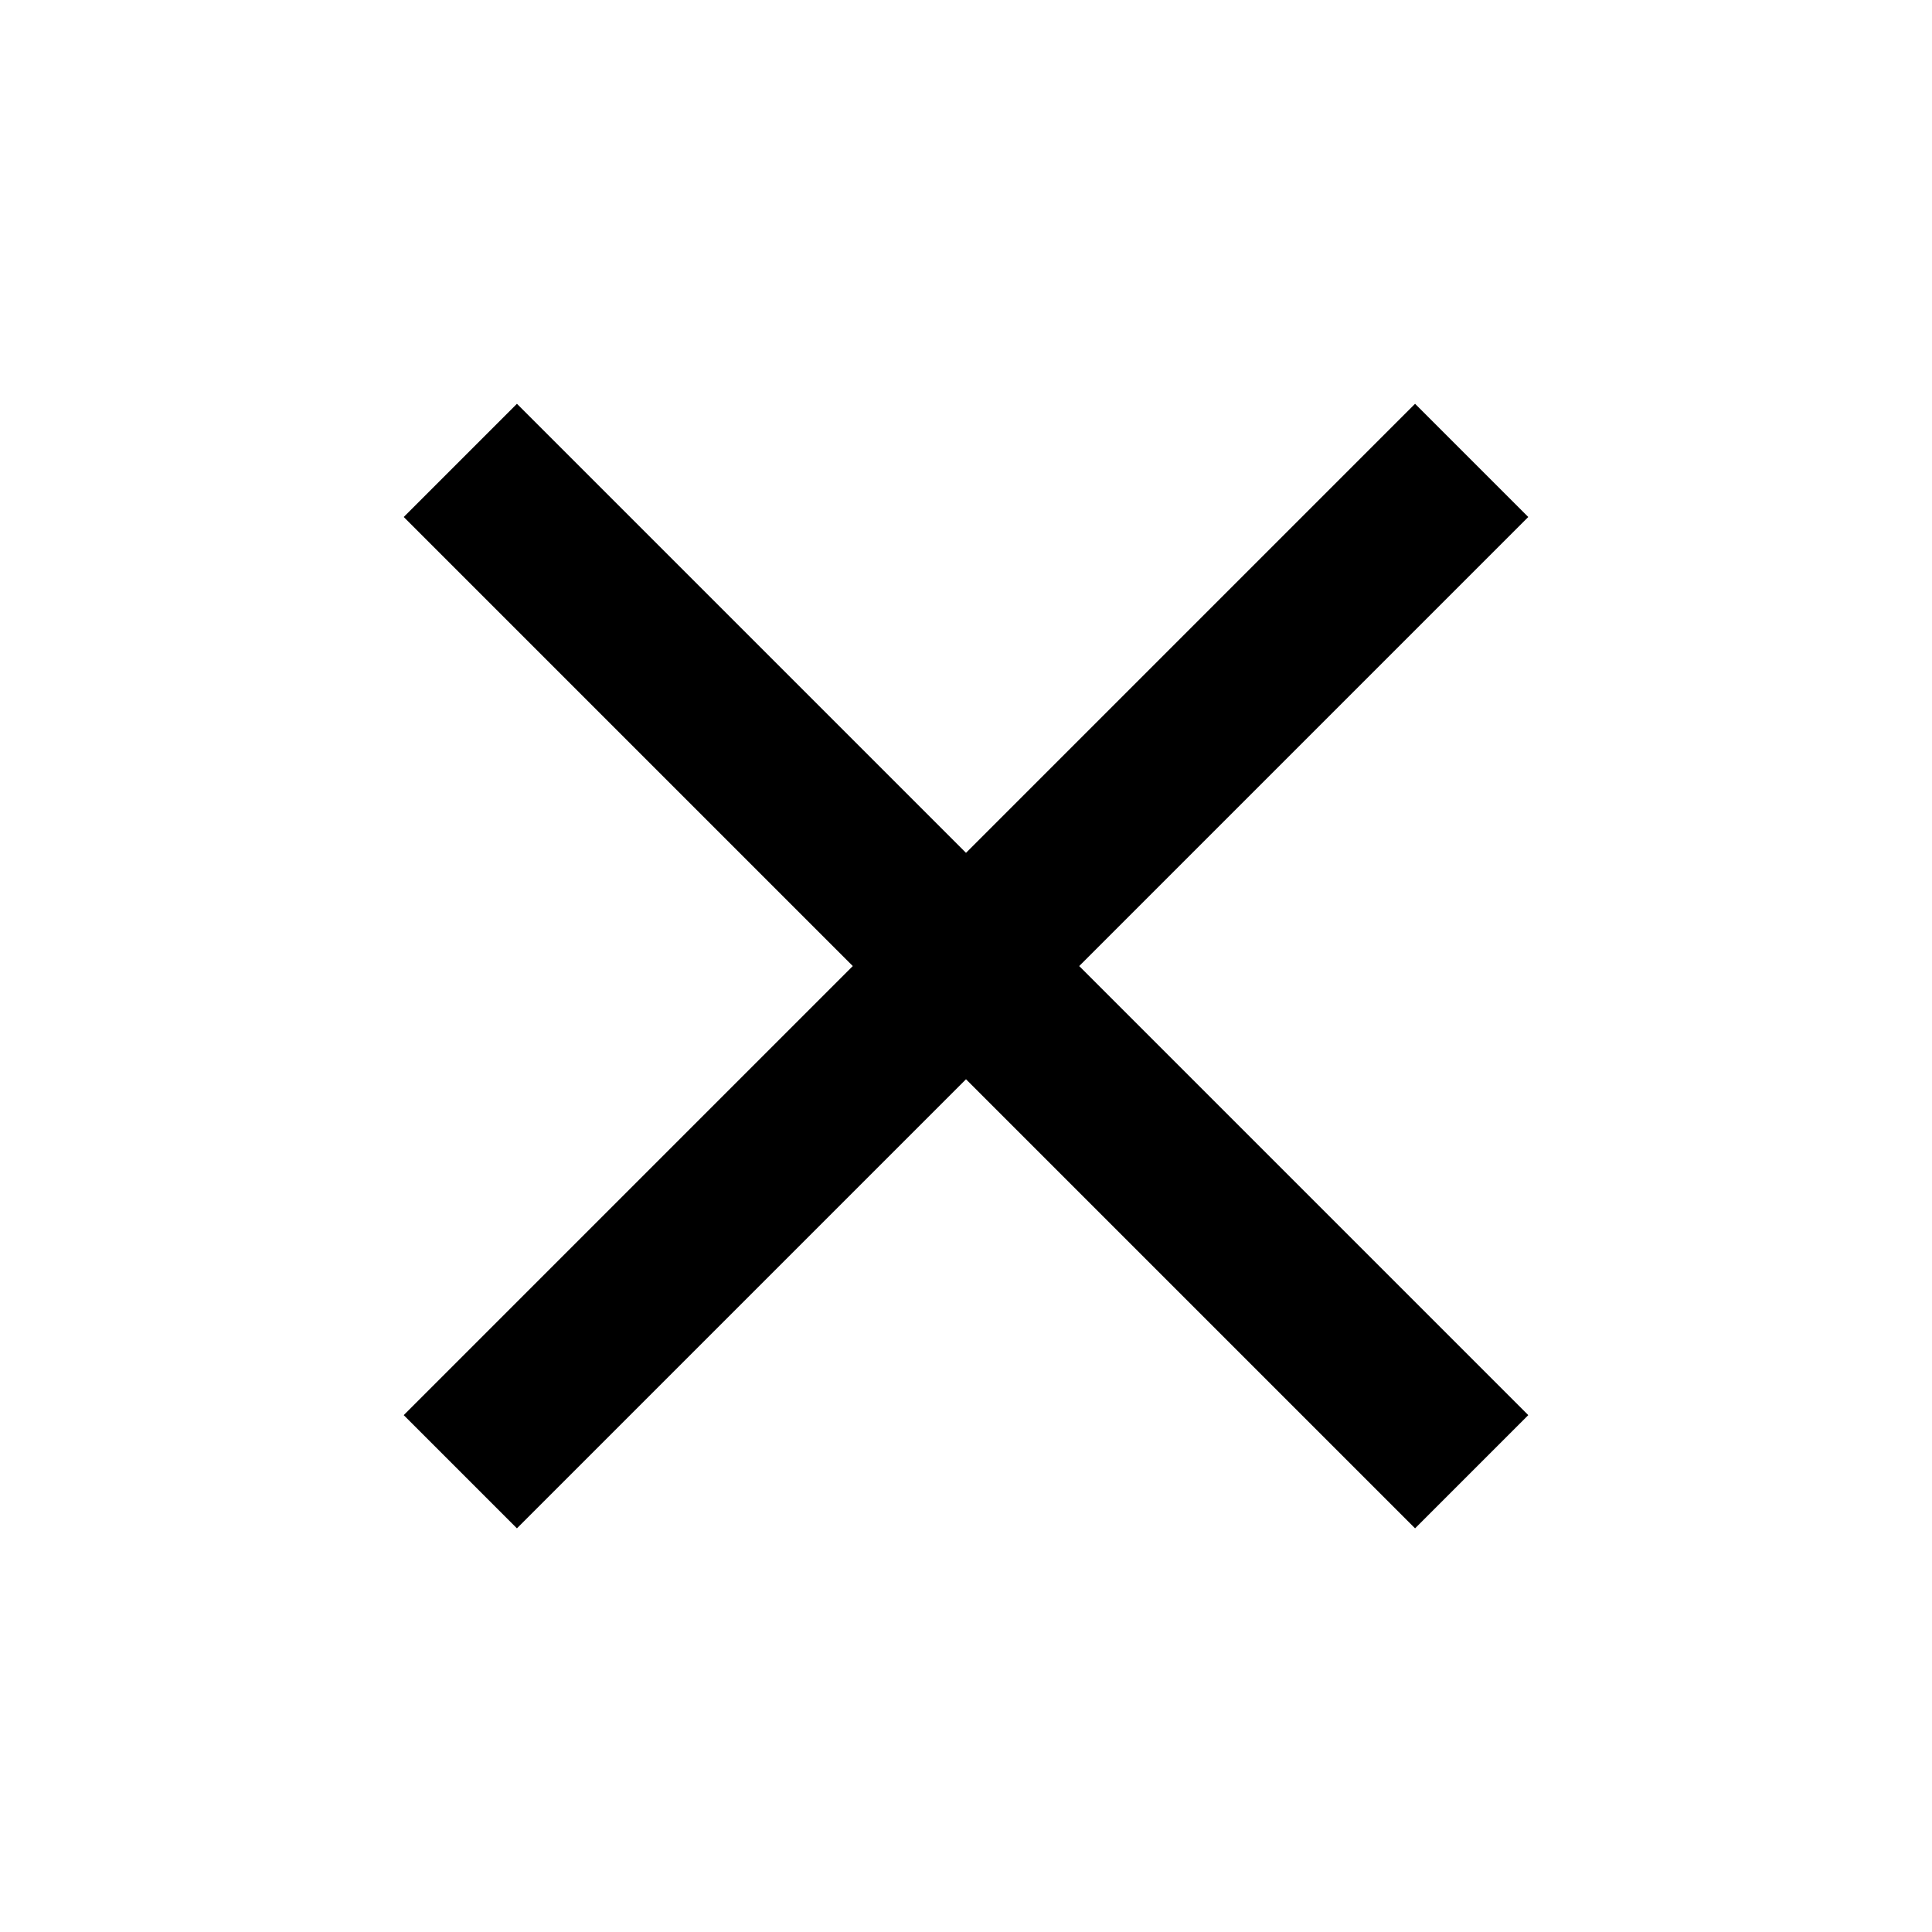
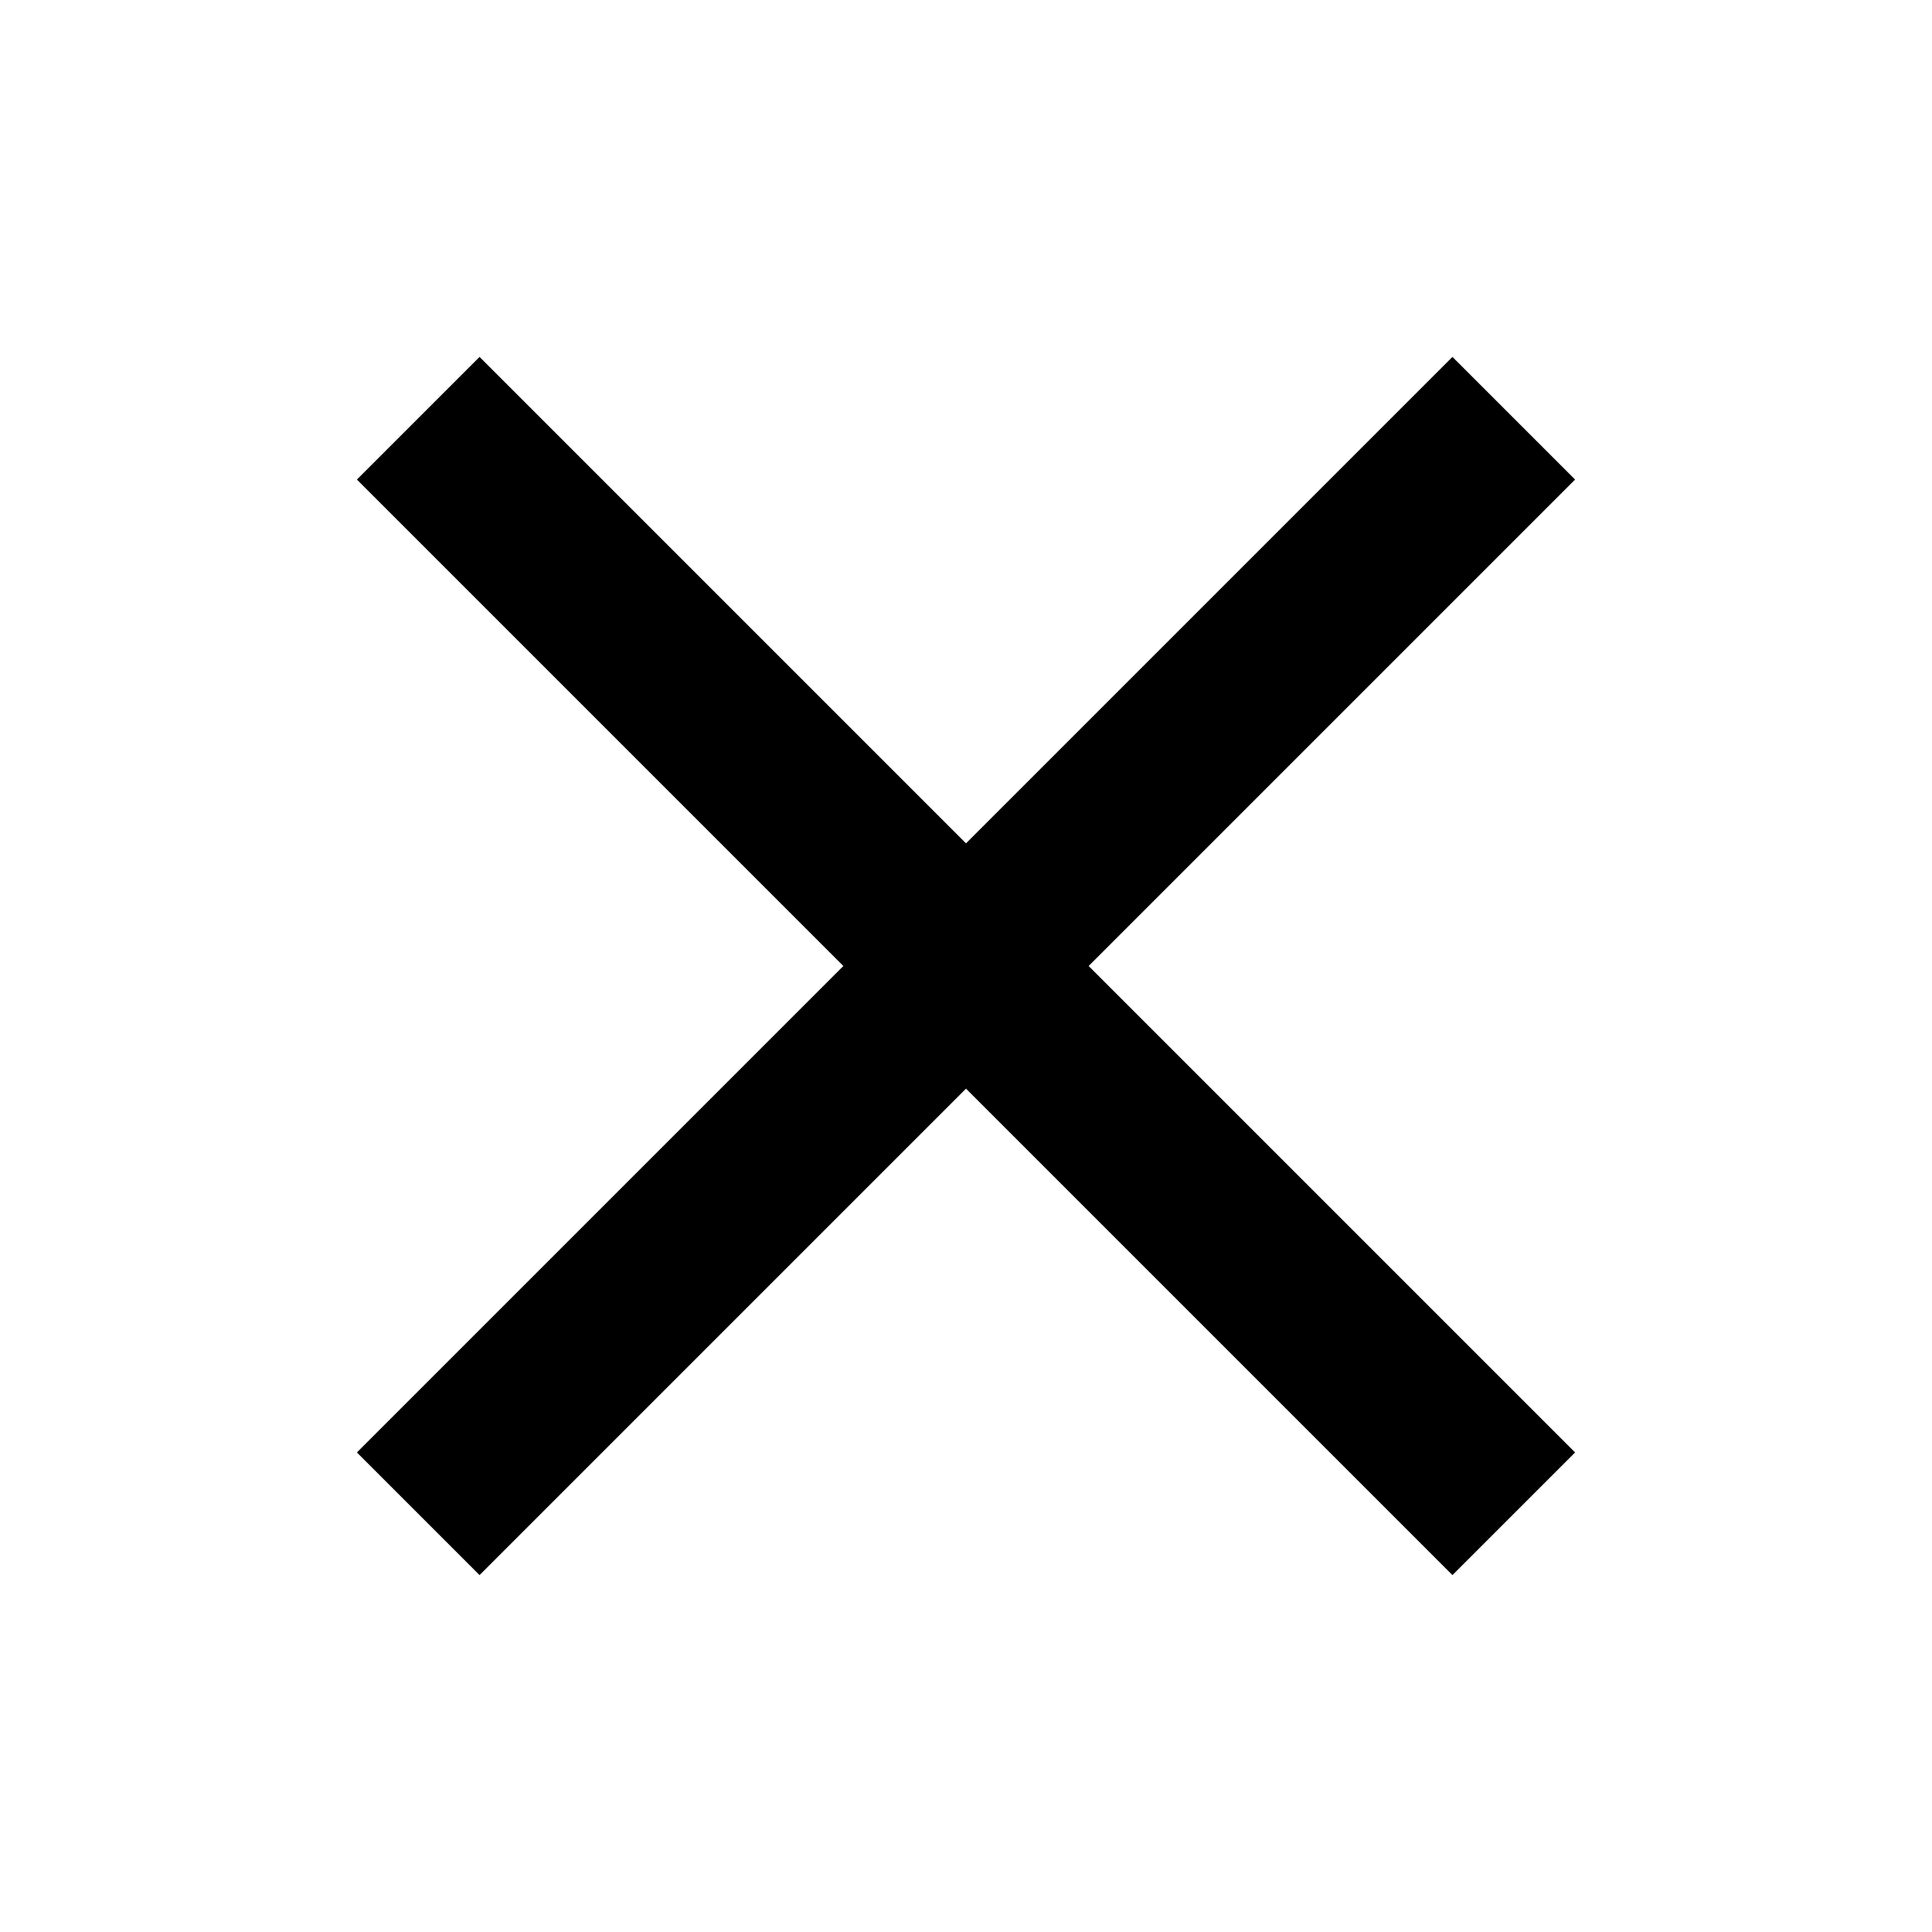
- <svg xmlns="http://www.w3.org/2000/svg" version="1.1" width="32" height="32" viewBox="0 0 32 32">
-   <path d="M25.313 8.563l-7.438 7.438 7.438 7.438-1.875 1.875-7.438-7.438-7.438 7.438-1.875-1.875 7.438-7.438-7.438-7.438 1.875-1.875 7.438 7.438 7.438-7.438z" />
+ <svg xmlns="http://www.w3.org/2000/svg" version="1.1" width="1024" height="1024" viewBox="0 0 1024 1024">
+   <g id="icomoon-ignore">
+ </g>
+   <path d="M834.833 254.174l-257.826 257.826 257.826 257.826-65.007 65.007-257.826-257.826-257.826 257.826-65.007-65.007 257.826-257.826-257.826-257.826 65.007-65.007 257.826 257.826 257.826-257.826z" />
</svg>
